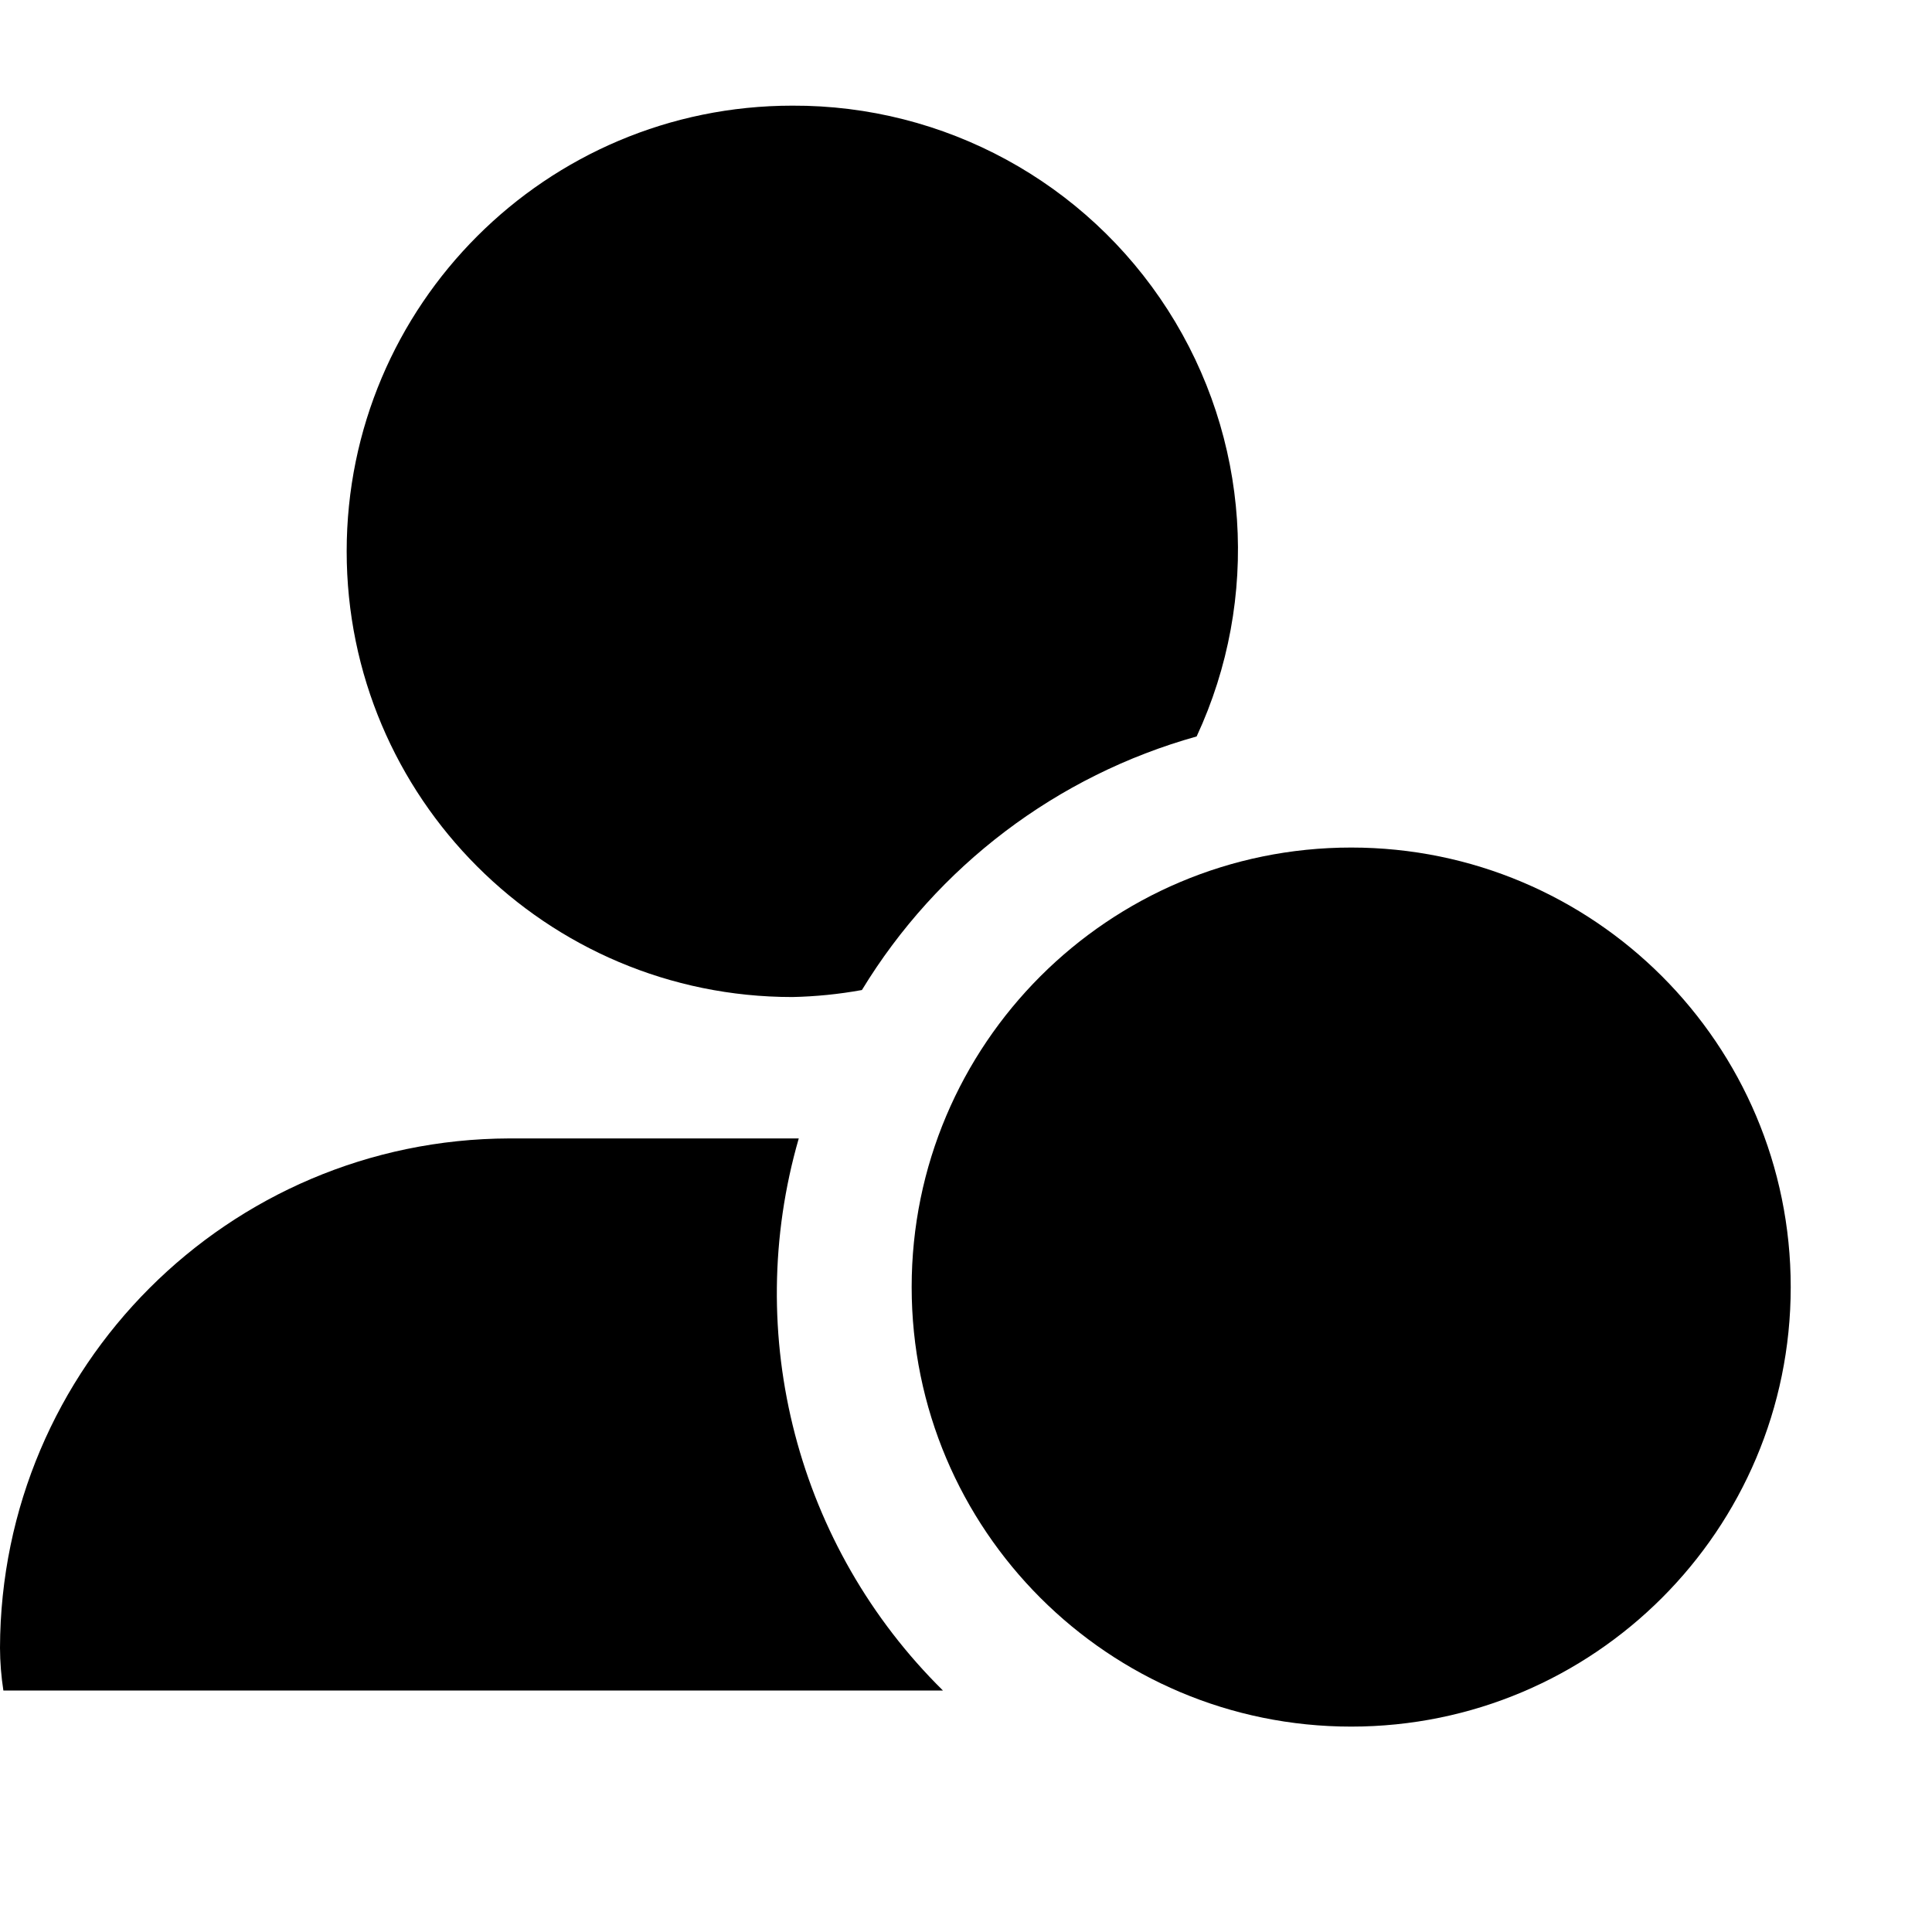
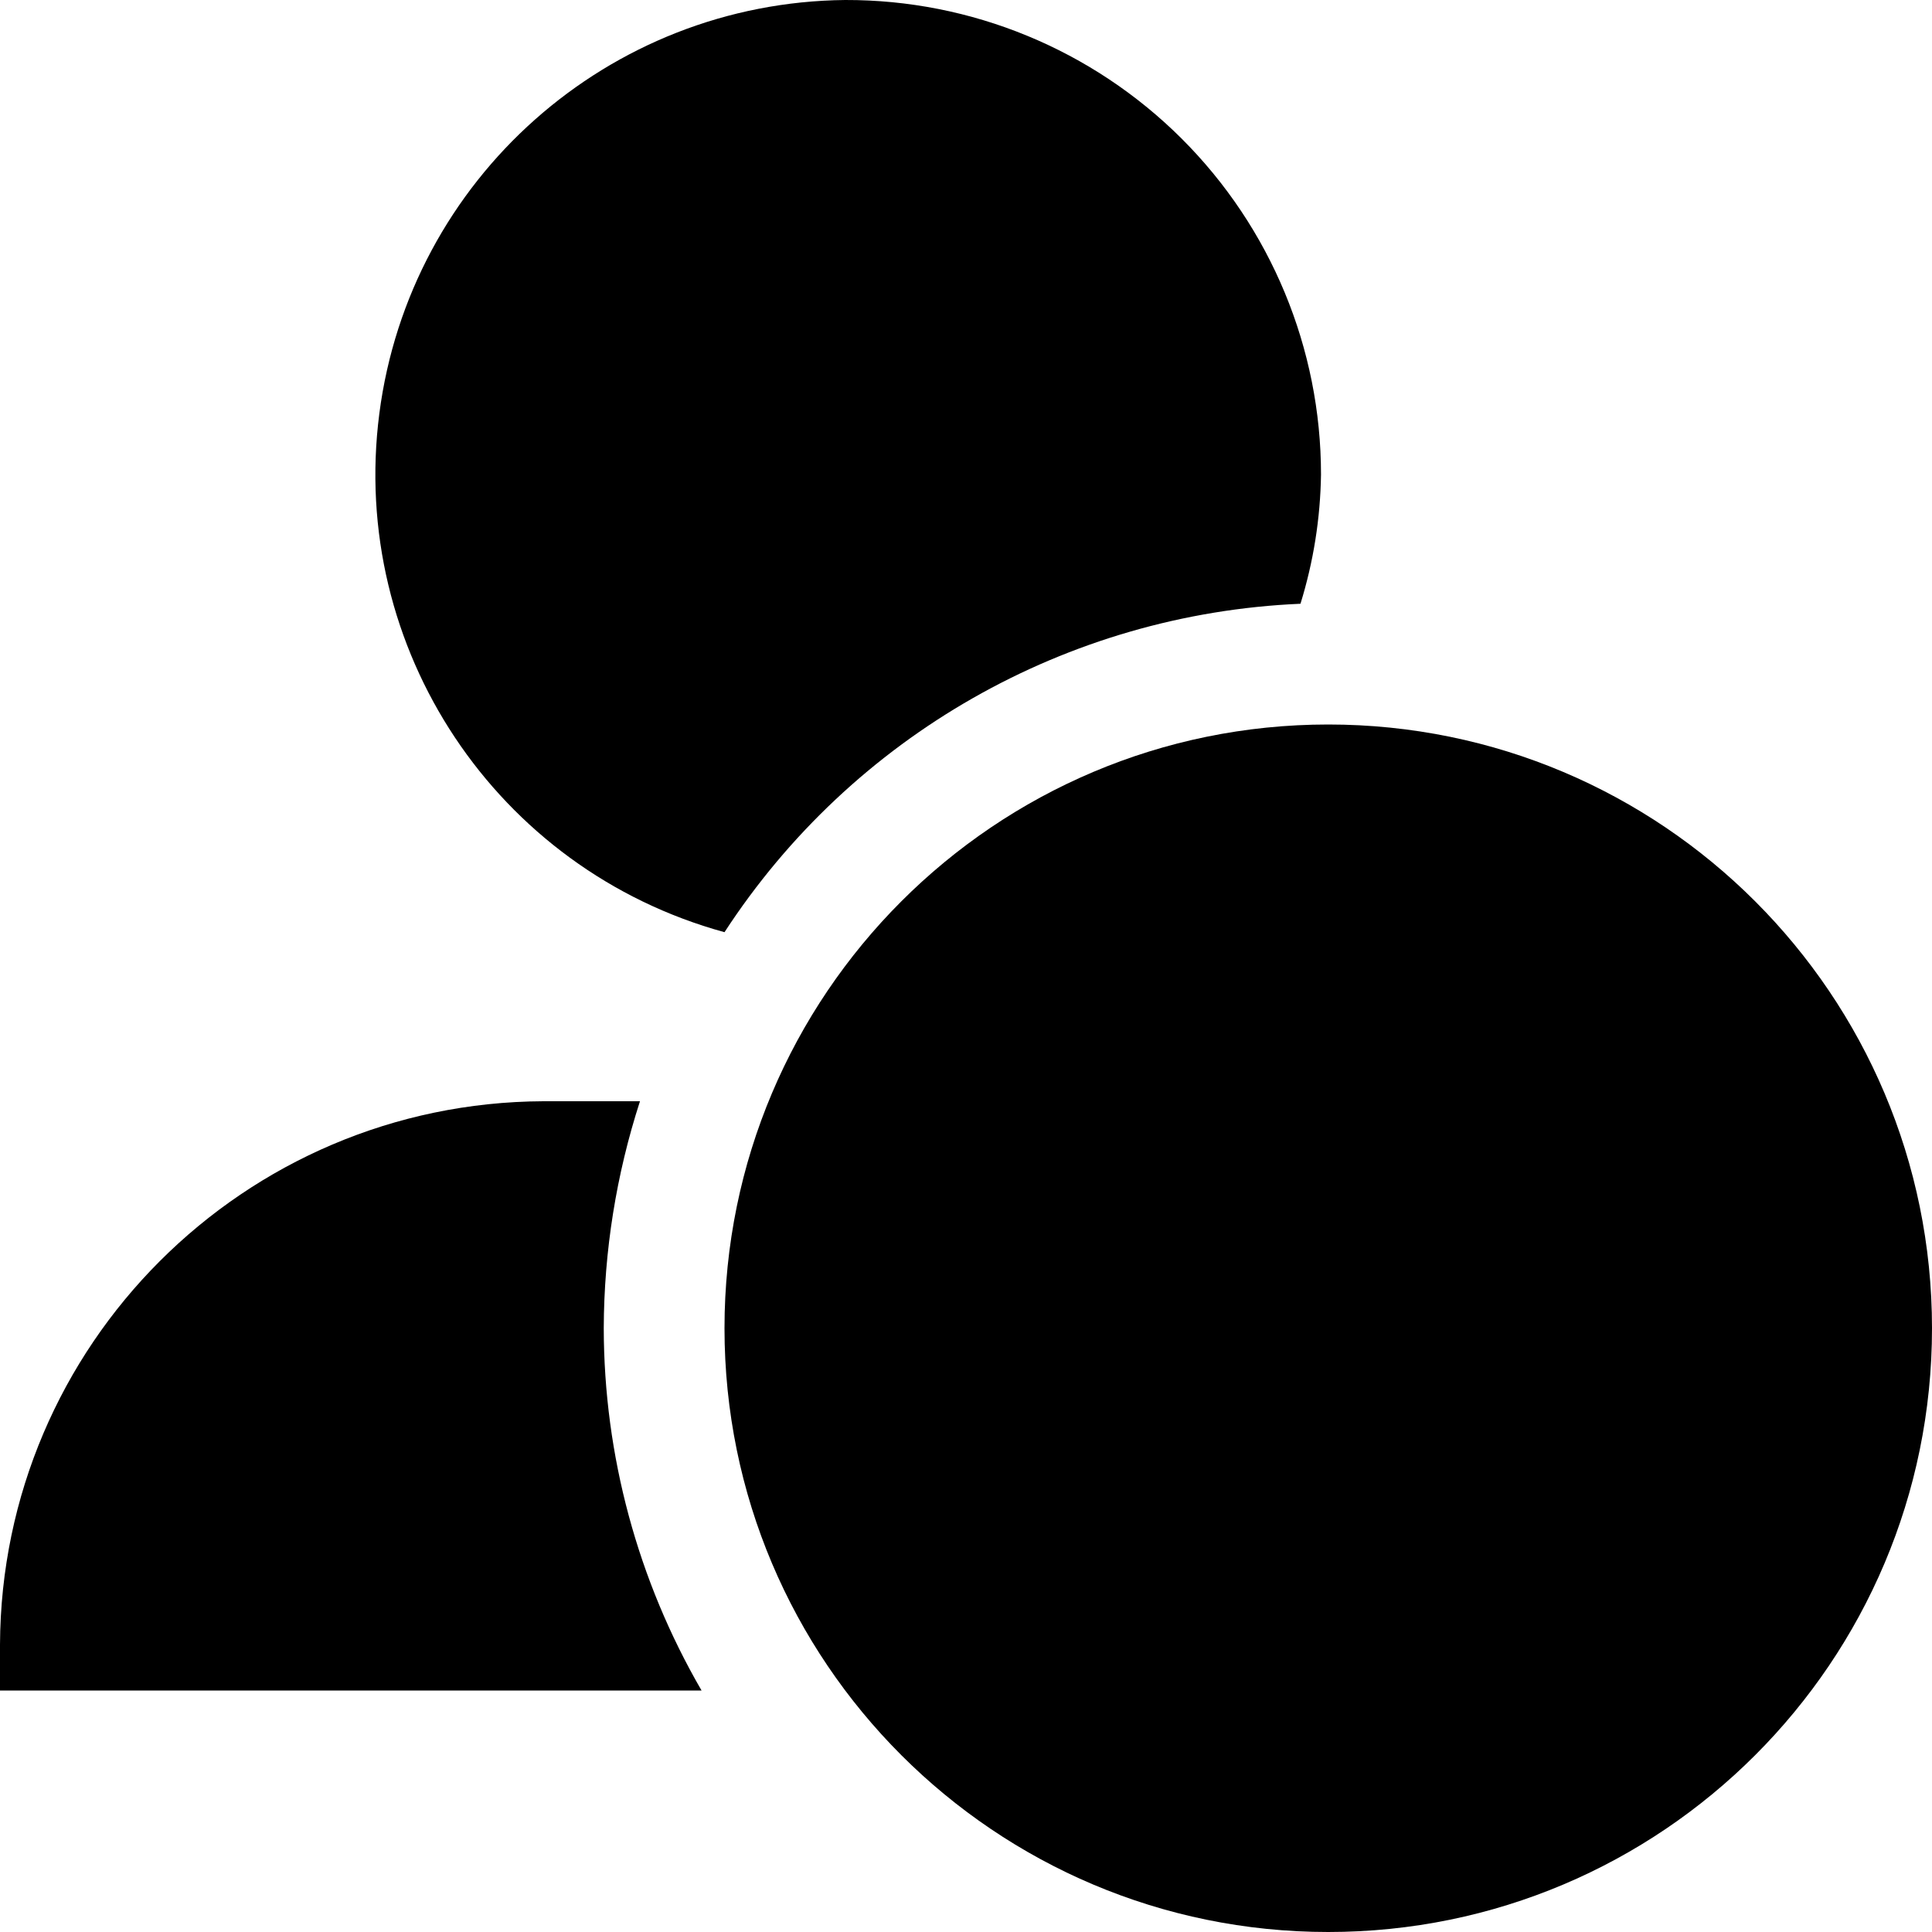
<svg xmlns="http://www.w3.org/2000/svg" viewBox="0 0 16 16">
-   <path d="M6.562.875a3.69 3.69 0 1 0 0 7.382 3.664 3.664 0 0 0 .576-.058 4.738 4.738 0 0 1 2.772-2.1A3.675 3.675 0 0 0 6.562.875zm.053 8.553H4.218A4.23 4.23 0 0 0 0 13.647 2.388 2.388 0 0 0 .028 14h7.781a4.622 4.622 0 0 1-1.194-4.572z" />
-   <circle class="secondary" cx="11.19" cy="10.659" r="3.64" />
+   <g id="Layer_1" data-name="Layer 1">
+     <circle cx="11" cy="11" r="5" />
+     <path class="secondary" d="M7,0A3.93,3.93,0,0,0,6,7.72,6,6,0,0,1,10.77,5a3.8,3.8,0,0,0,.17-1.07A3.93,3.93,0,0,0,7,0ZM5.3,9.12H4.5A4.52,4.52,0,0,0,0,13.62,2.34,2.34,0,0,0,0,14H5.81A6,6,0,0,1,5,11,6.17,6.17,0,0,1,5.3,9.12Z" />
+   </g>
</svg>
